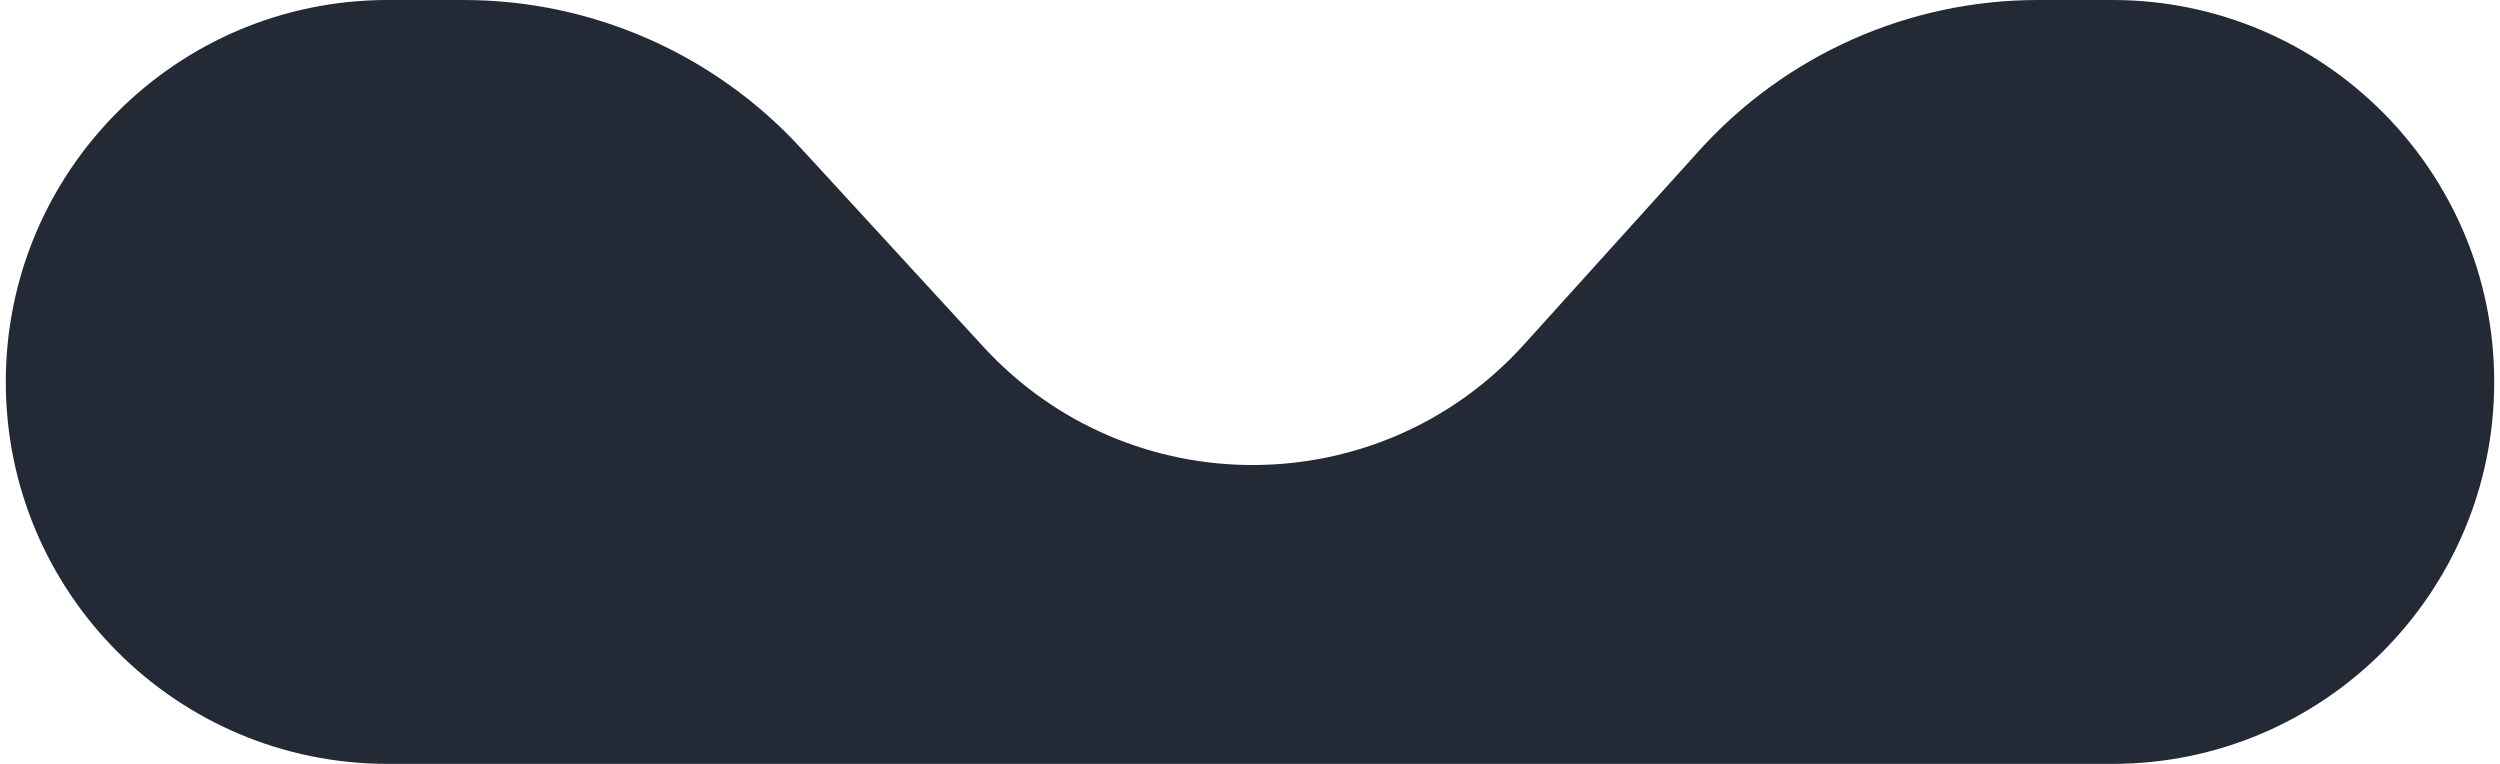
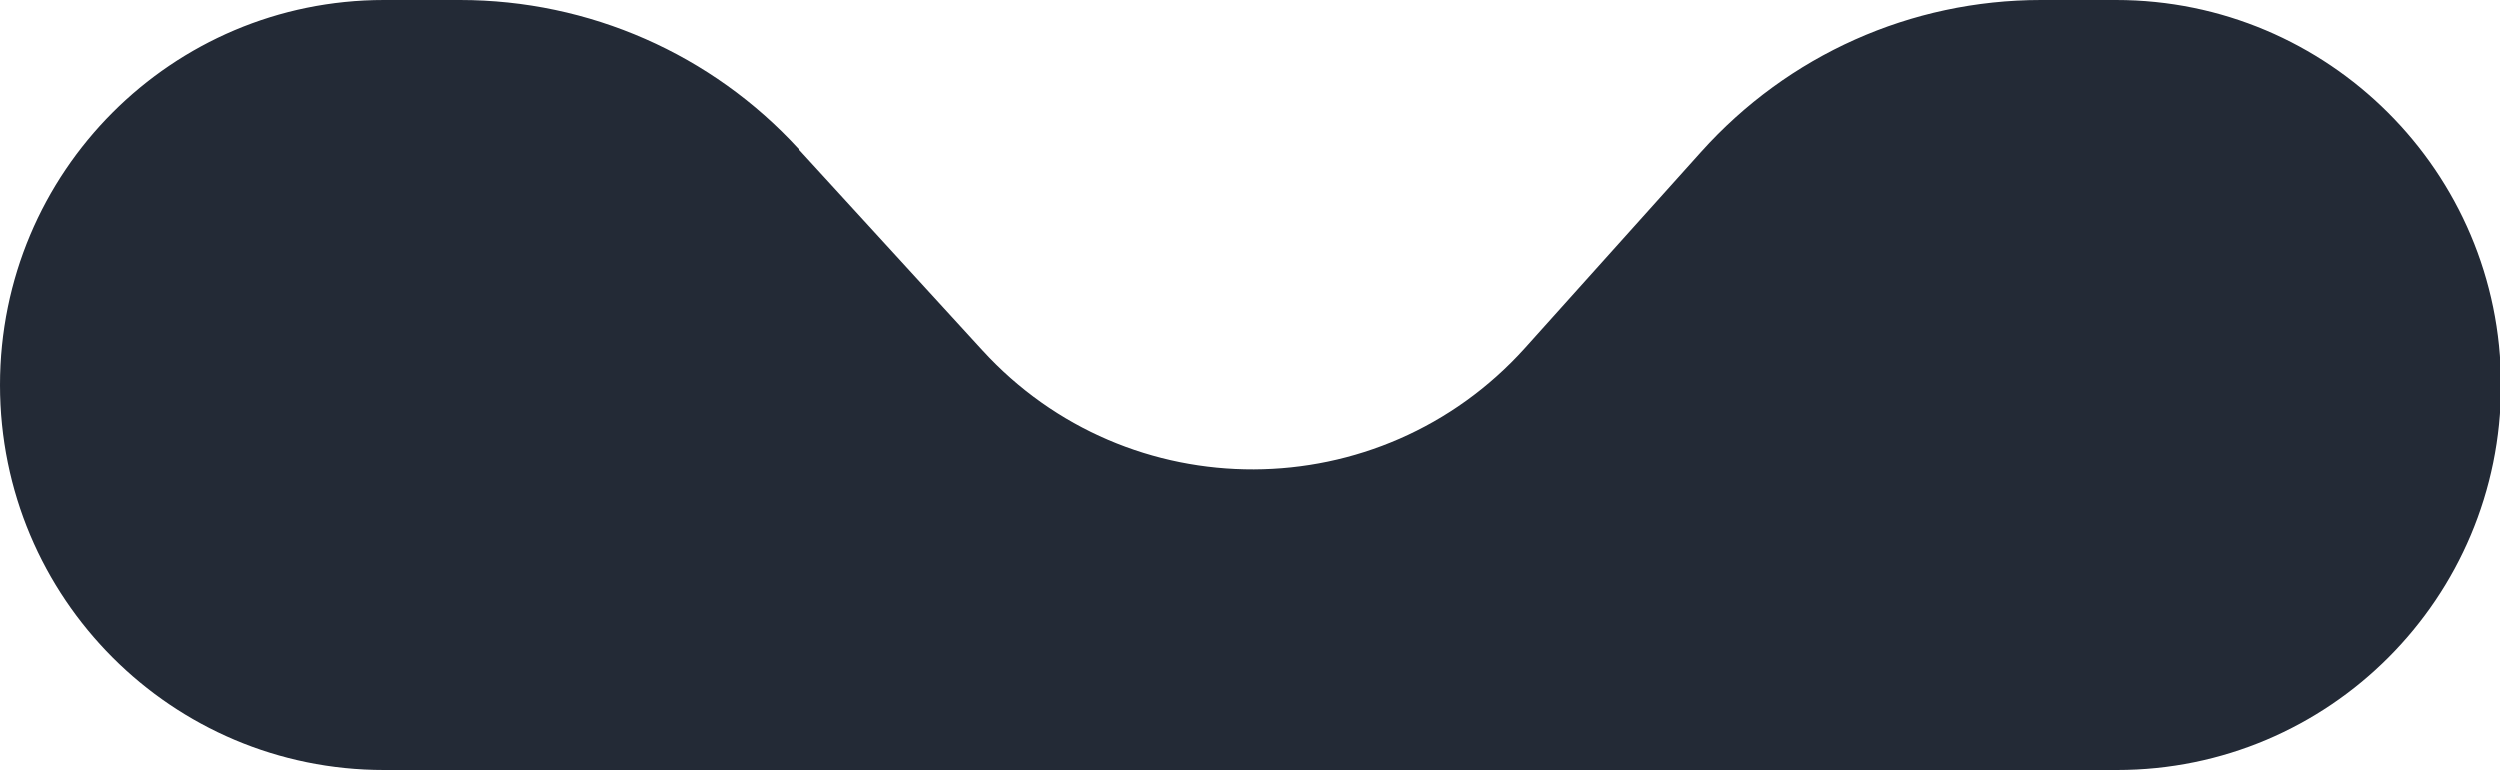
- <svg xmlns="http://www.w3.org/2000/svg" width="216" height="66" viewBox="0 0 216 66" fill="none">
-   <path fill-rule="evenodd" clip-rule="evenodd" d="M69.193 12.796C61.701 4.641 51.134 0 40.06 0H33.5C15.275 0 0.5 14.775 0.5 33C0.5 51.225 15.275 66 33.5 66H182.5C200.725 66 215.5 51.225 215.5 33C215.5 14.775 200.725 0 182.5 0H176.077C164.926 0 154.298 4.722 146.823 12.996L131.677 29.762C119.2 43.572 97.55 43.663 84.959 29.957L69.193 12.796Z" fill="#232A36" />
+ <svg xmlns="http://www.w3.org/2000/svg" version="1.1" viewBox="0 0 250 77">
+   <defs>
+     <style>
+       .cls-1 {
+         fill: #232a36;
+         fill-rule: evenodd;
+       }
+     </style>
+   </defs>
+   <g>
+     <g id="Calque_1">
+       <path class="cls-1" d="M79.9,14.9C71.2,5.4,58.9,0,46,0h-7.6C17.2,0,0,17.2,0,38.5s17.2,38.5,38.4,38.5h173.3c21.2,0,38.4-17.2,38.4-38.5S232.8,0,211.6,0h-7.5c-13,0-25.3,5.5-34,15.2l-17.6,19.6c-14.5,16.1-39.7,16.2-54.3.2l-18.3-20Z" />
+     </g>
+   </g>
</svg>
